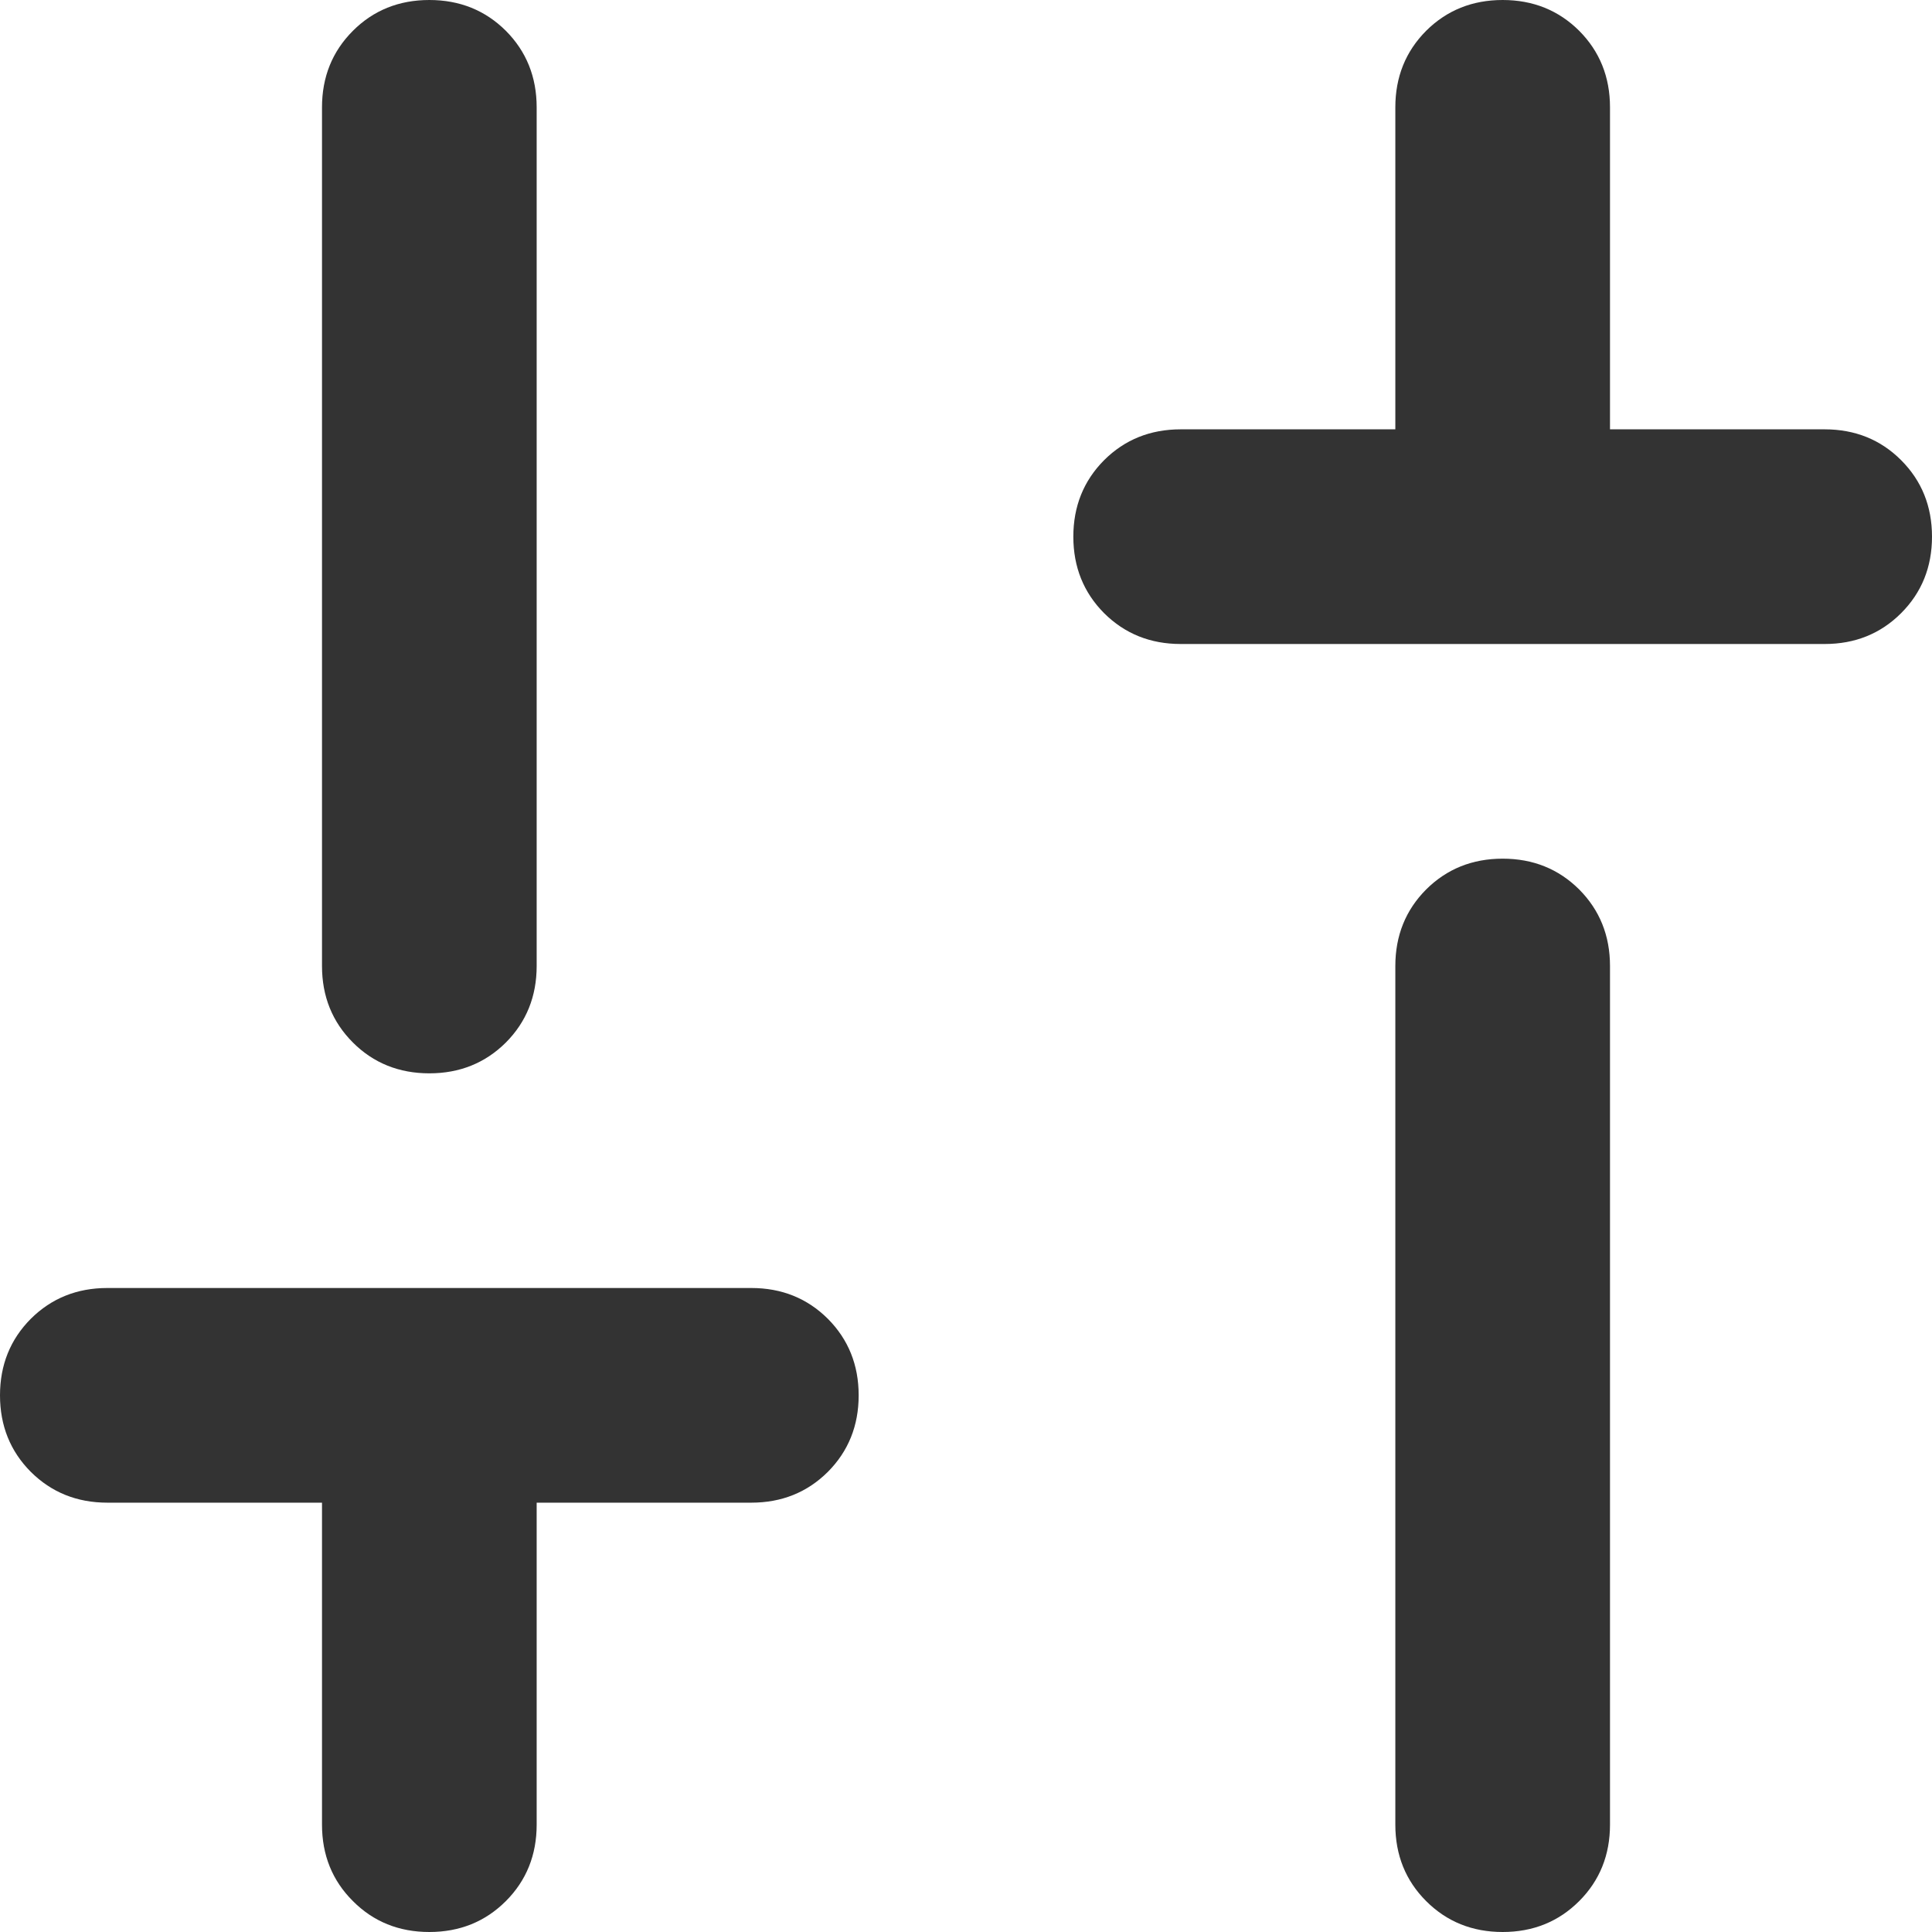
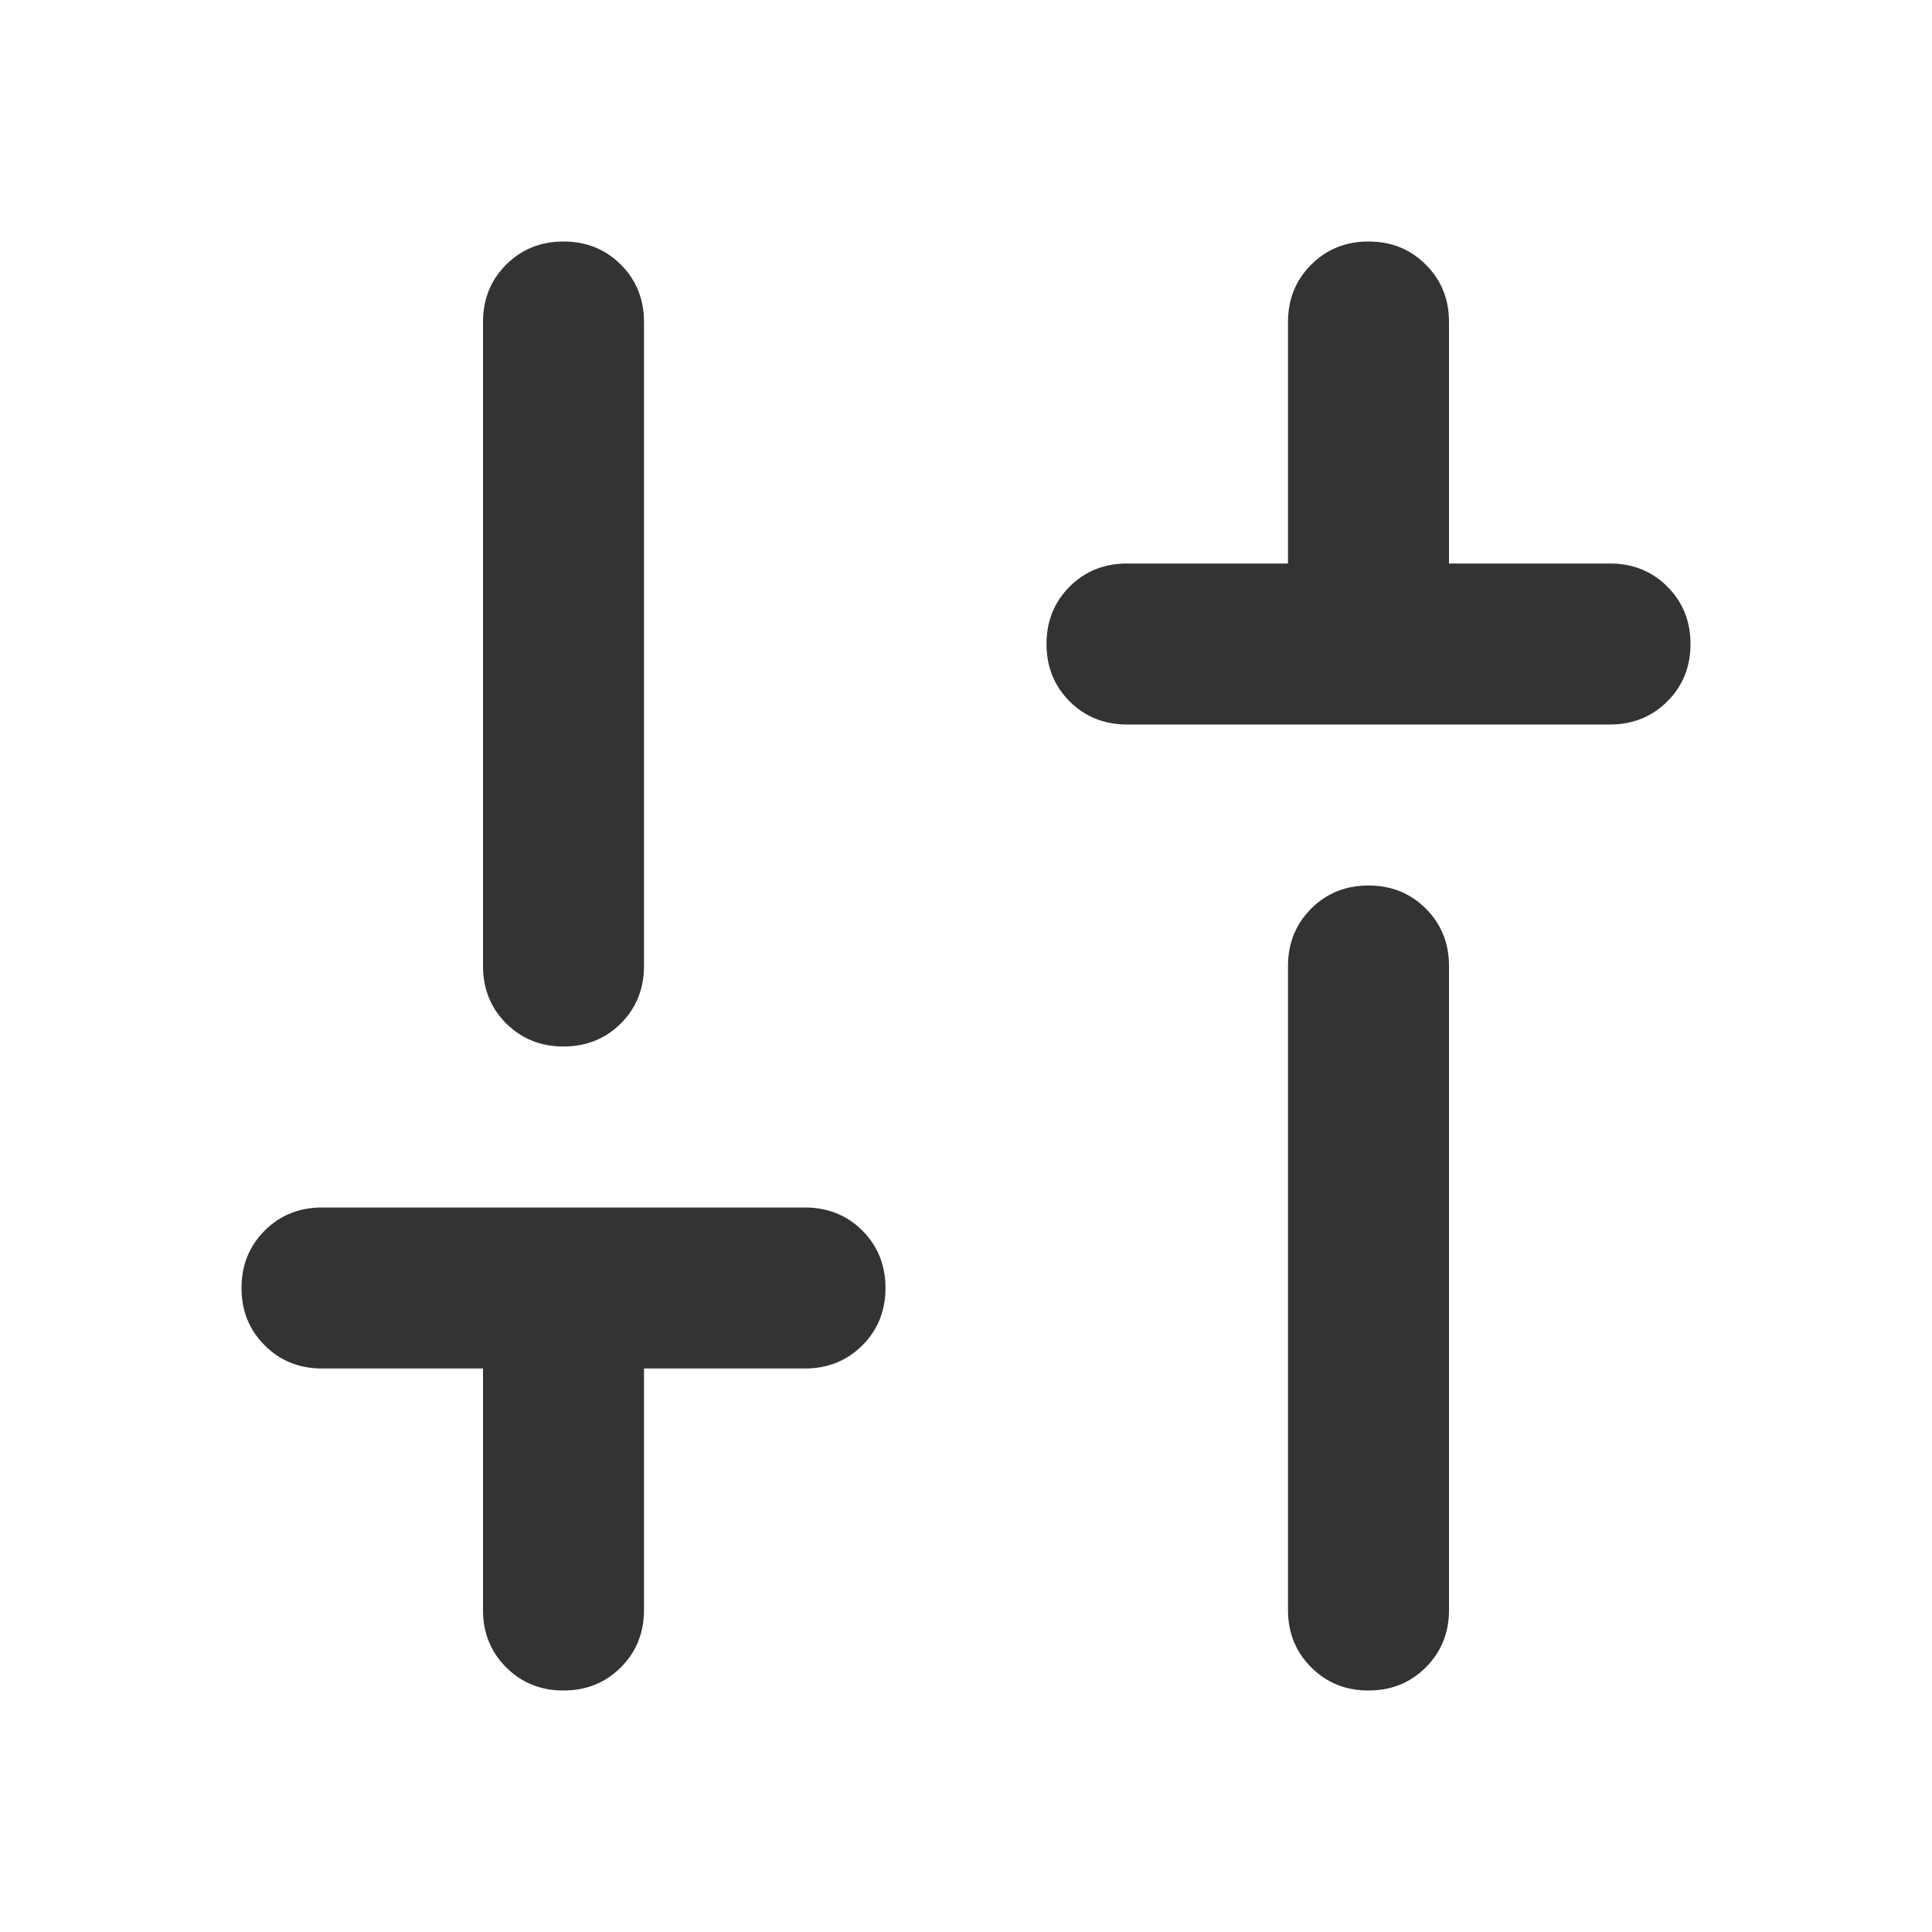
- <svg xmlns="http://www.w3.org/2000/svg" width="18" height="18" viewBox="0 0 18 18" fill="none">
-   <path d="M11 6C10.717 6 10.479 5.904 10.287 5.713C10.096 5.521 10 5.283 10 5C10 4.717 10.096 4.479 10.287 4.287C10.479 4.096 10.717 4 11 4H13V1C13 0.717 13.096 0.479 13.287 0.287C13.479 0.096 13.717 0 14 0C14.283 0 14.521 0.096 14.713 0.287C14.904 0.479 15 0.717 15 1V4H17C17.283 4 17.521 4.096 17.712 4.287C17.904 4.479 18 4.717 18 5C18 5.283 17.904 5.521 17.712 5.713C17.521 5.904 17.283 6 17 6H11ZM14 18C13.717 18 13.479 17.904 13.287 17.712C13.096 17.521 13 17.283 13 17V9C13 8.717 13.096 8.479 13.287 8.287C13.479 8.096 13.717 8 14 8C14.283 8 14.521 8.096 14.713 8.287C14.904 8.479 15 8.717 15 9V17C15 17.283 14.904 17.521 14.713 17.712C14.521 17.904 14.283 18 14 18ZM4 18C3.717 18 3.479 17.904 3.288 17.712C3.096 17.521 3 17.283 3 17V14H1C0.717 14 0.479 13.904 0.287 13.713C0.096 13.521 0 13.283 0 13C0 12.717 0.096 12.479 0.287 12.287C0.479 12.096 0.717 12 1 12H7C7.283 12 7.521 12.096 7.713 12.287C7.904 12.479 8 12.717 8 13C8 13.283 7.904 13.521 7.713 13.713C7.521 13.904 7.283 14 7 14H5V17C5 17.283 4.904 17.521 4.713 17.712C4.521 17.904 4.283 18 4 18ZM4 10C3.717 10 3.479 9.904 3.288 9.713C3.096 9.521 3 9.283 3 9V1C3 0.717 3.096 0.479 3.288 0.287C3.479 0.096 3.717 0 4 0C4.283 0 4.521 0.096 4.713 0.287C4.904 0.479 5 0.717 5 1V9C5 9.283 4.904 9.521 4.713 9.713C4.521 9.904 4.283 10 4 10Z" fill="#333333" />
+ <svg xmlns="http://www.w3.org/2000/svg" width="24" height="24" viewBox="0 0 24 24" fill="none">
+   <path d="M14 9C13.717 9 13.479 8.904 13.287 8.713C13.096 8.521 13 8.283 13 8C13 7.717 13.096 7.479 13.287 7.287C13.479 7.096 13.717 7 14 7H16V4C16 3.717 16.096 3.479 16.288 3.288C16.479 3.096 16.717 3 17 3C17.283 3 17.521 3.096 17.712 3.288C17.904 3.479 18 3.717 18 4V7H20C20.283 7 20.521 7.096 20.712 7.287C20.904 7.479 21 7.717 21 8C21 8.283 20.904 8.521 20.712 8.713C20.521 8.904 20.283 9 20 9H14ZM17 21C16.717 21 16.479 20.904 16.288 20.712C16.096 20.521 16 20.283 16 20V12C16 11.717 16.096 11.479 16.288 11.287C16.479 11.096 16.717 11 17 11C17.283 11 17.521 11.096 17.712 11.287C17.904 11.479 18 11.717 18 12V20C18 20.283 17.904 20.521 17.712 20.712C17.521 20.904 17.283 21 17 21ZM7 21C6.717 21 6.479 20.904 6.287 20.712C6.096 20.521 6 20.283 6 20V17H4C3.717 17 3.479 16.904 3.288 16.712C3.096 16.521 3 16.283 3 16C3 15.717 3.096 15.479 3.288 15.287C3.479 15.096 3.717 15 4 15H10C10.283 15 10.521 15.096 10.713 15.287C10.904 15.479 11 15.717 11 16C11 16.283 10.904 16.521 10.713 16.712C10.521 16.904 10.283 17 10 17H8V20C8 20.283 7.904 20.521 7.713 20.712C7.521 20.904 7.283 21 7 21ZM7 13C6.717 13 6.479 12.904 6.287 12.713C6.096 12.521 6 12.283 6 12V4C6 3.717 6.096 3.479 6.287 3.288C6.479 3.096 6.717 3 7 3C7.283 3 7.521 3.096 7.713 3.288C7.904 3.479 8 3.717 8 4V12C8 12.283 7.904 12.521 7.713 12.713C7.521 12.904 7.283 13 7 13Z" fill="#333333" />
</svg>
